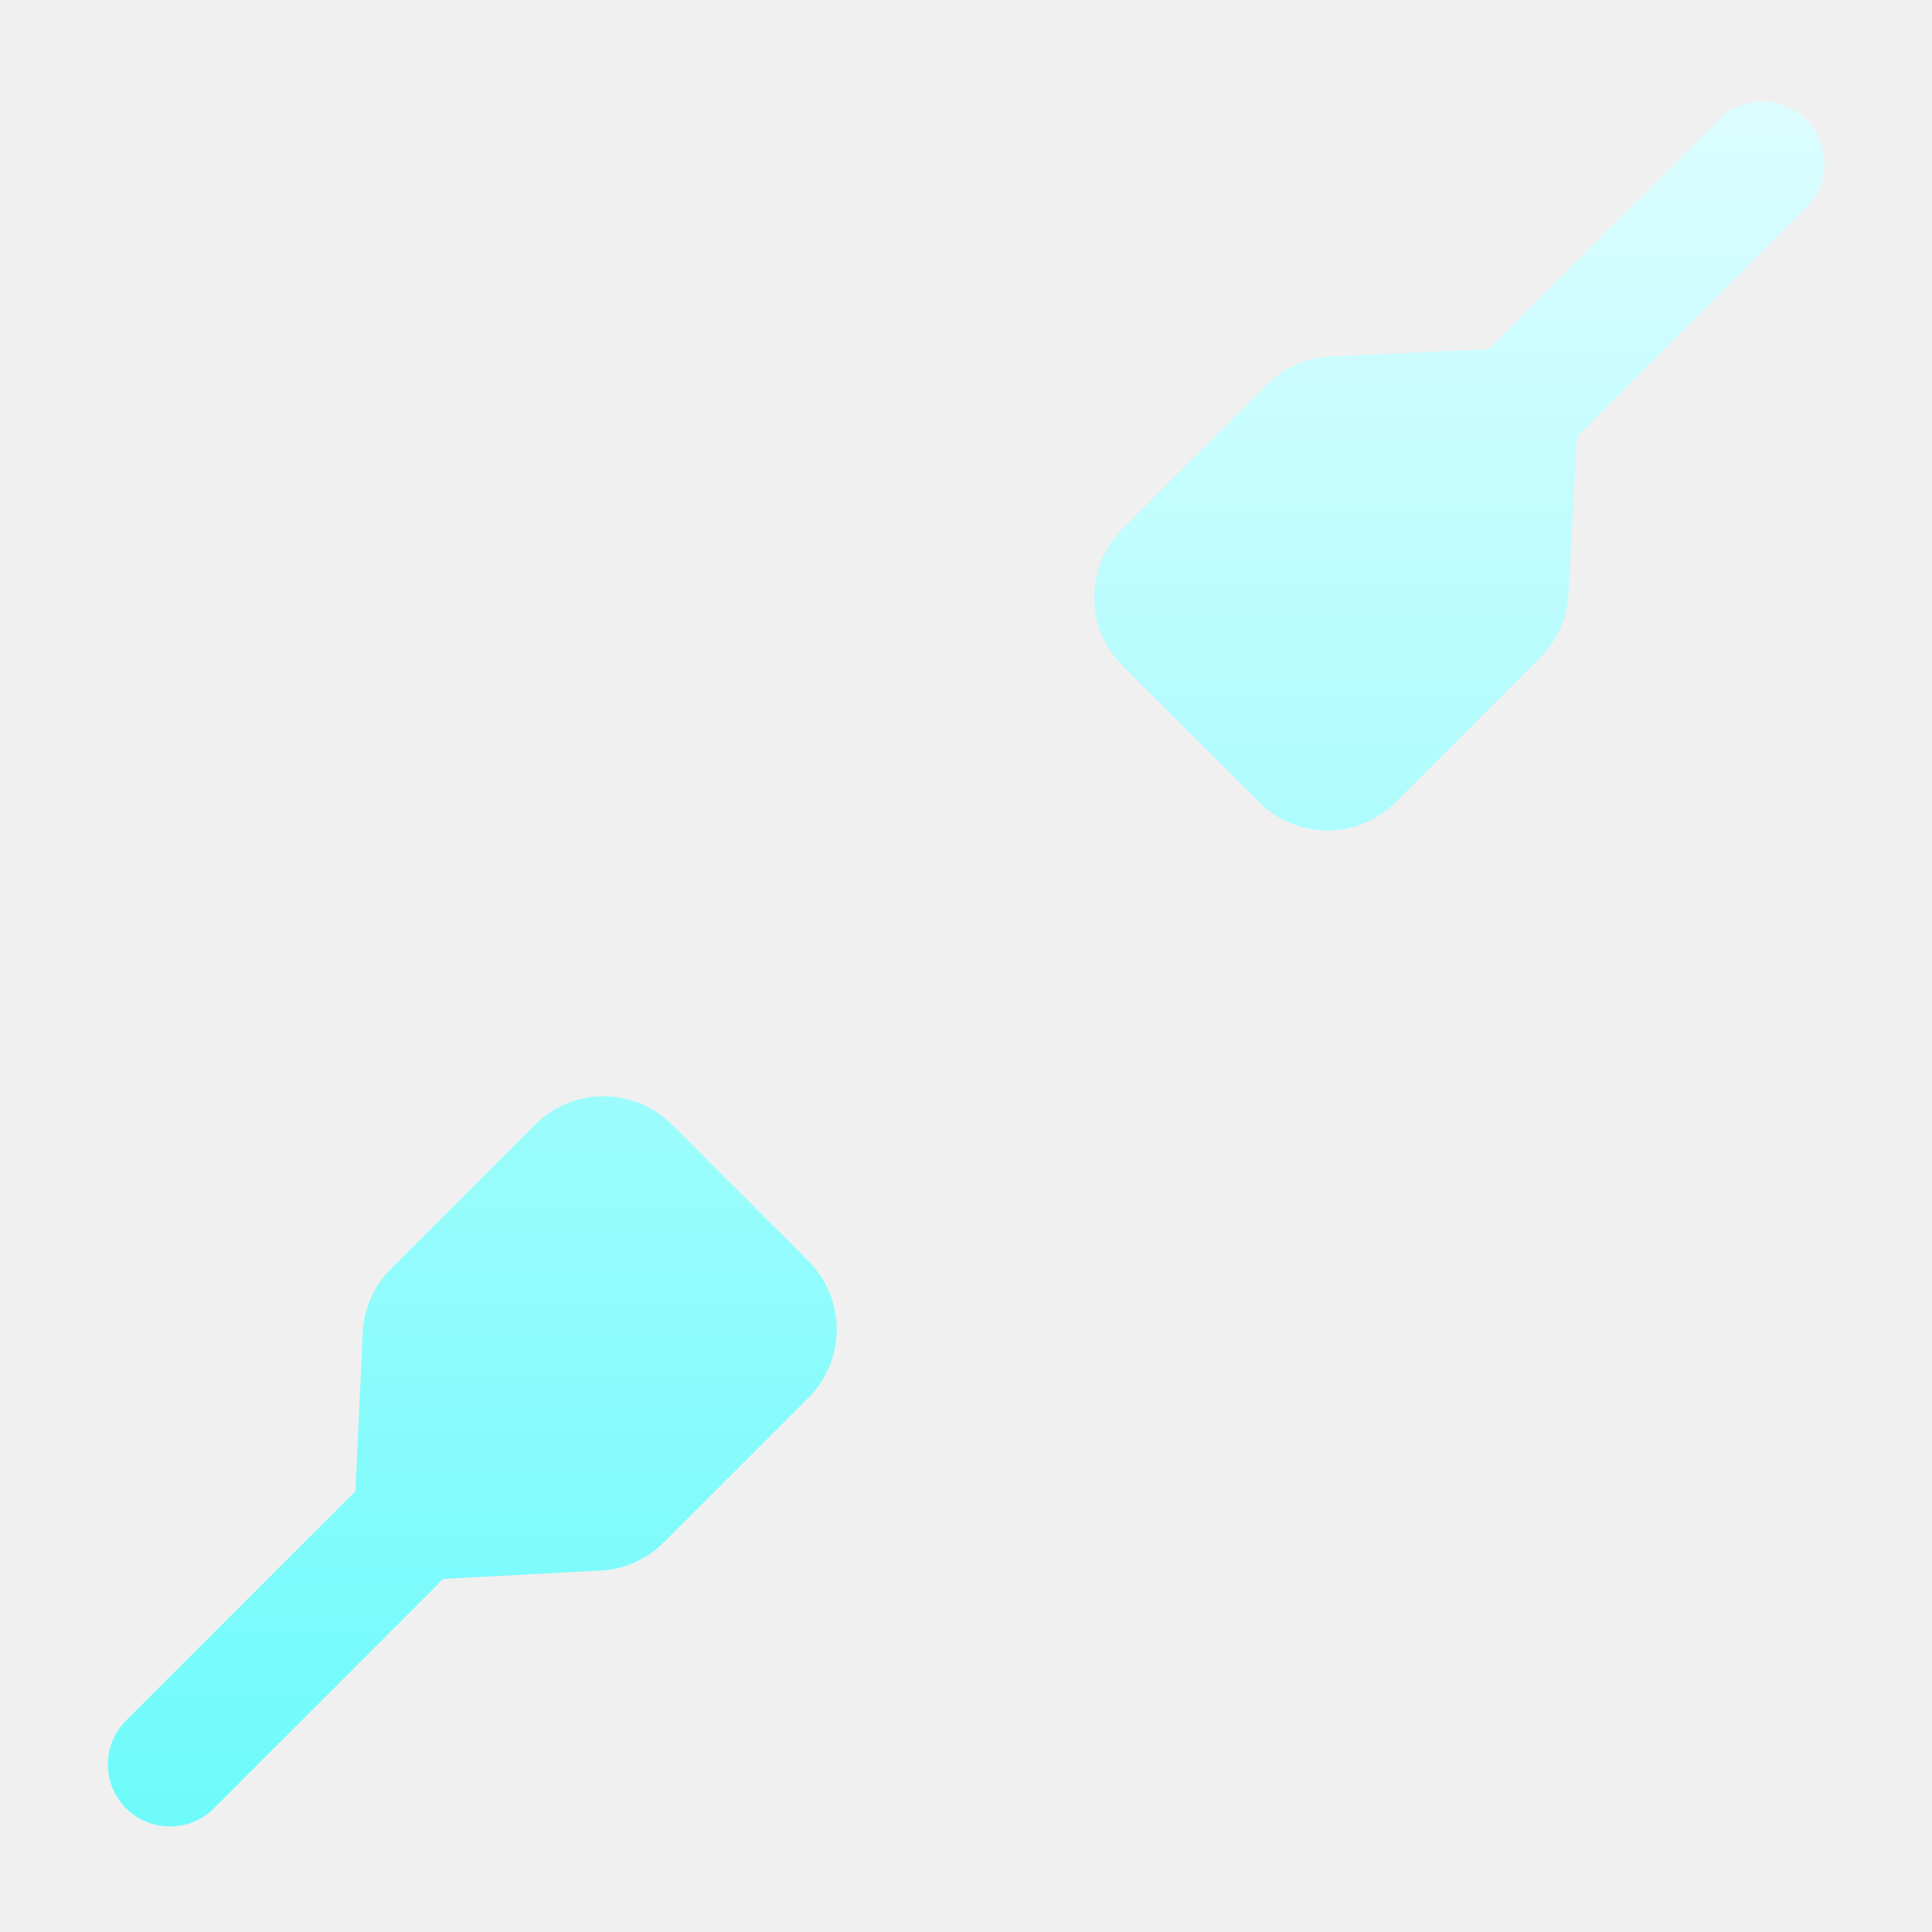
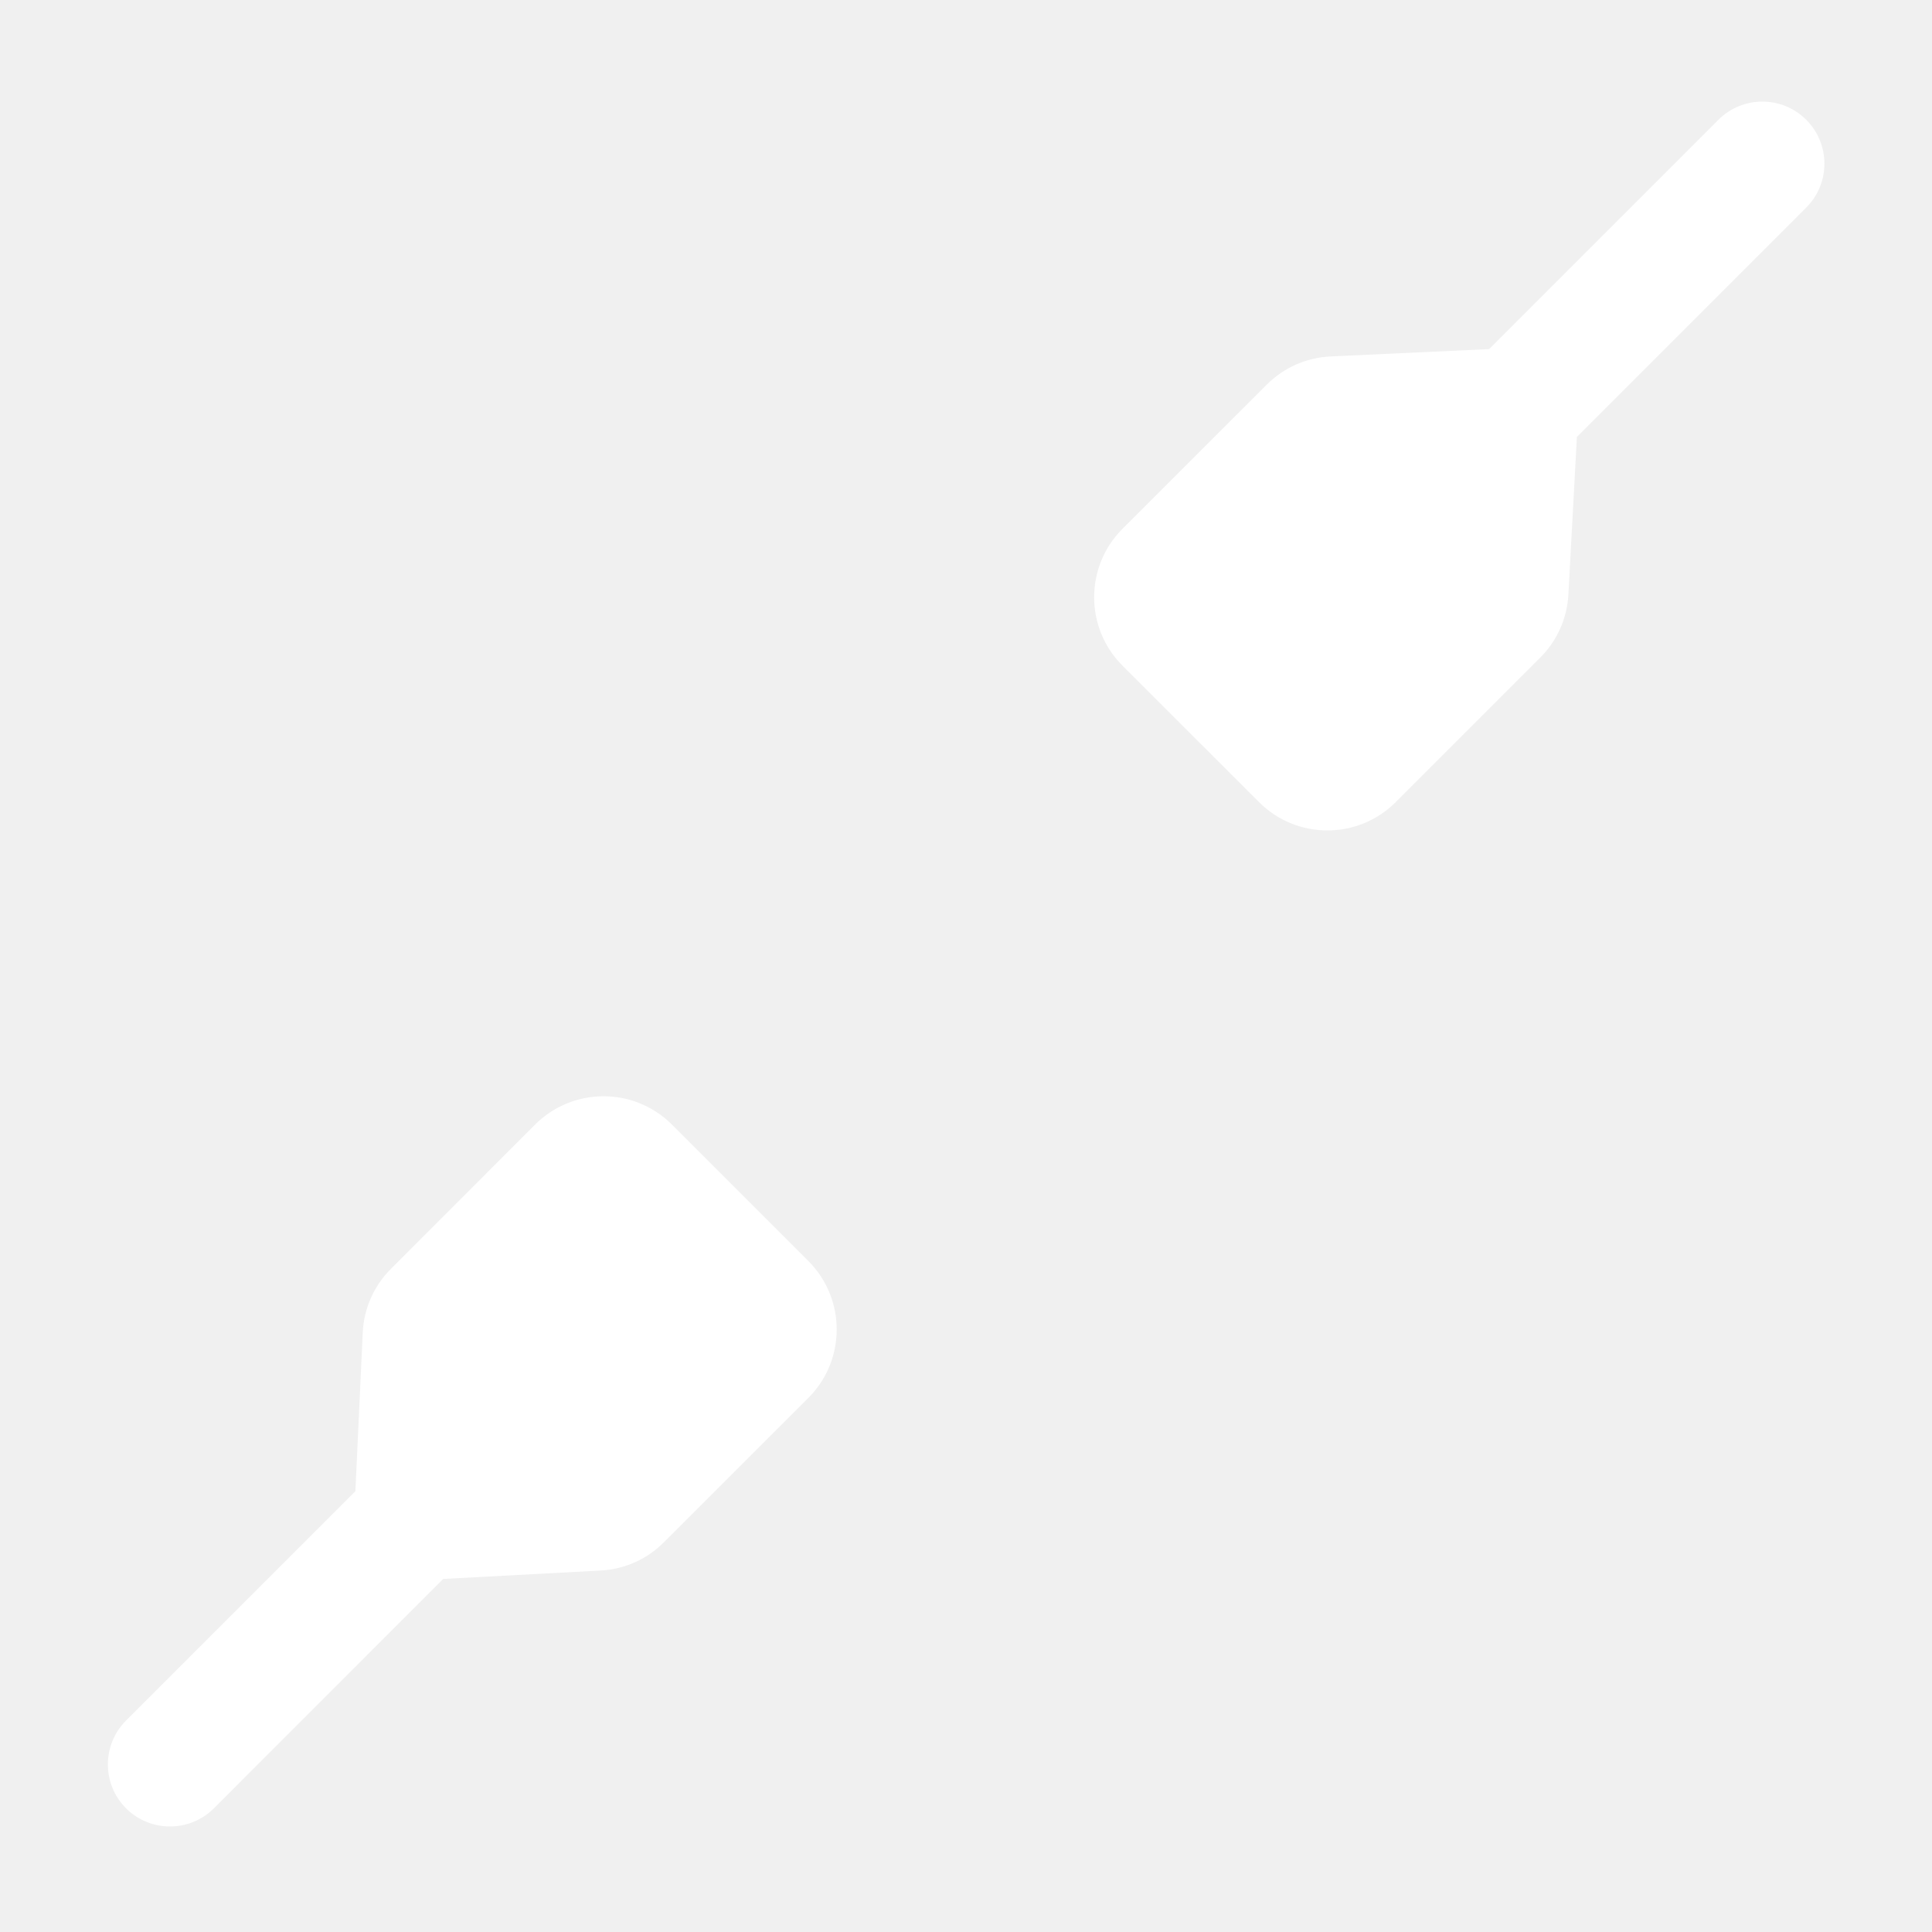
<svg xmlns="http://www.w3.org/2000/svg" width="20" height="20" viewBox="0 0 20 20">
-   <defs>
-     <linearGradient id="network-wired-symbolic-connecting4-a" x1="50%" x2="50%" y1="2.055%" y2="97.559%">
-       <stop offset="0%" stop-color="#DBFDFF" />
-       <stop offset="100%" stop-color="#70FBFB" />
-     </linearGradient>
-   </defs>
-   <path fill="url(#network-wired-symbolic-connecting4-a)" fill-rule="evenodd" d="M5.955,10.641 L7.369,12.055 C7.759,12.446 7.759,13.079 7.369,13.47 L5.872,14.966 C5.698,15.141 5.465,15.245 5.218,15.258 L3.588,15.345 L1.214,17.72 C0.963,17.97 0.556,17.97 0.305,17.72 C0.054,17.469 0.054,17.062 0.305,16.811 L2.679,14.437 L2.755,12.796 C2.766,12.547 2.87,12.311 3.047,12.135 L4.54,10.641 C4.931,10.251 5.564,10.251 5.955,10.641 Z M16.789,0.24 C17.04,-0.011 17.447,-0.011 17.698,0.24 C17.949,0.491 17.949,0.898 17.698,1.149 L17.698,1.149 L15.324,3.523 L15.236,5.154 C15.223,5.4 15.119,5.633 14.945,5.807 L14.945,5.807 L13.448,7.304 C13.057,7.694 12.424,7.694 12.034,7.304 L12.034,7.304 L10.619,5.89 C10.229,5.499 10.229,4.866 10.619,4.475 L10.619,4.475 L12.113,2.982 C12.29,2.805 12.525,2.701 12.774,2.69 L12.774,2.69 L14.415,2.614 Z" transform="translate(1 1)" />
+   <path fill="#FFF" fill-rule="evenodd" d="M5.955,10.641 L7.369,12.055 C7.759,12.446 7.759,13.079 7.369,13.47 L5.872,14.966 C5.698,15.141 5.465,15.245 5.218,15.258 L3.588,15.345 L1.214,17.72 C0.963,17.97 0.556,17.97 0.305,17.72 C0.054,17.469 0.054,17.062 0.305,16.811 L2.679,14.437 L2.755,12.796 C2.766,12.547 2.87,12.311 3.047,12.135 L4.54,10.641 C4.931,10.251 5.564,10.251 5.955,10.641 Z M16.789,0.24 C17.04,-0.011 17.447,-0.011 17.698,0.24 C17.949,0.491 17.949,0.898 17.698,1.149 L17.698,1.149 L15.324,3.523 L15.236,5.154 C15.223,5.4 15.119,5.633 14.945,5.807 L14.945,5.807 L13.448,7.304 C13.057,7.694 12.424,7.694 12.034,7.304 L12.034,7.304 L10.619,5.89 C10.229,5.499 10.229,4.866 10.619,4.475 L10.619,4.475 L12.113,2.982 C12.29,2.805 12.525,2.701 12.774,2.69 L12.774,2.69 L14.415,2.614 Z" transform="translate(1 1)" />
</svg>
